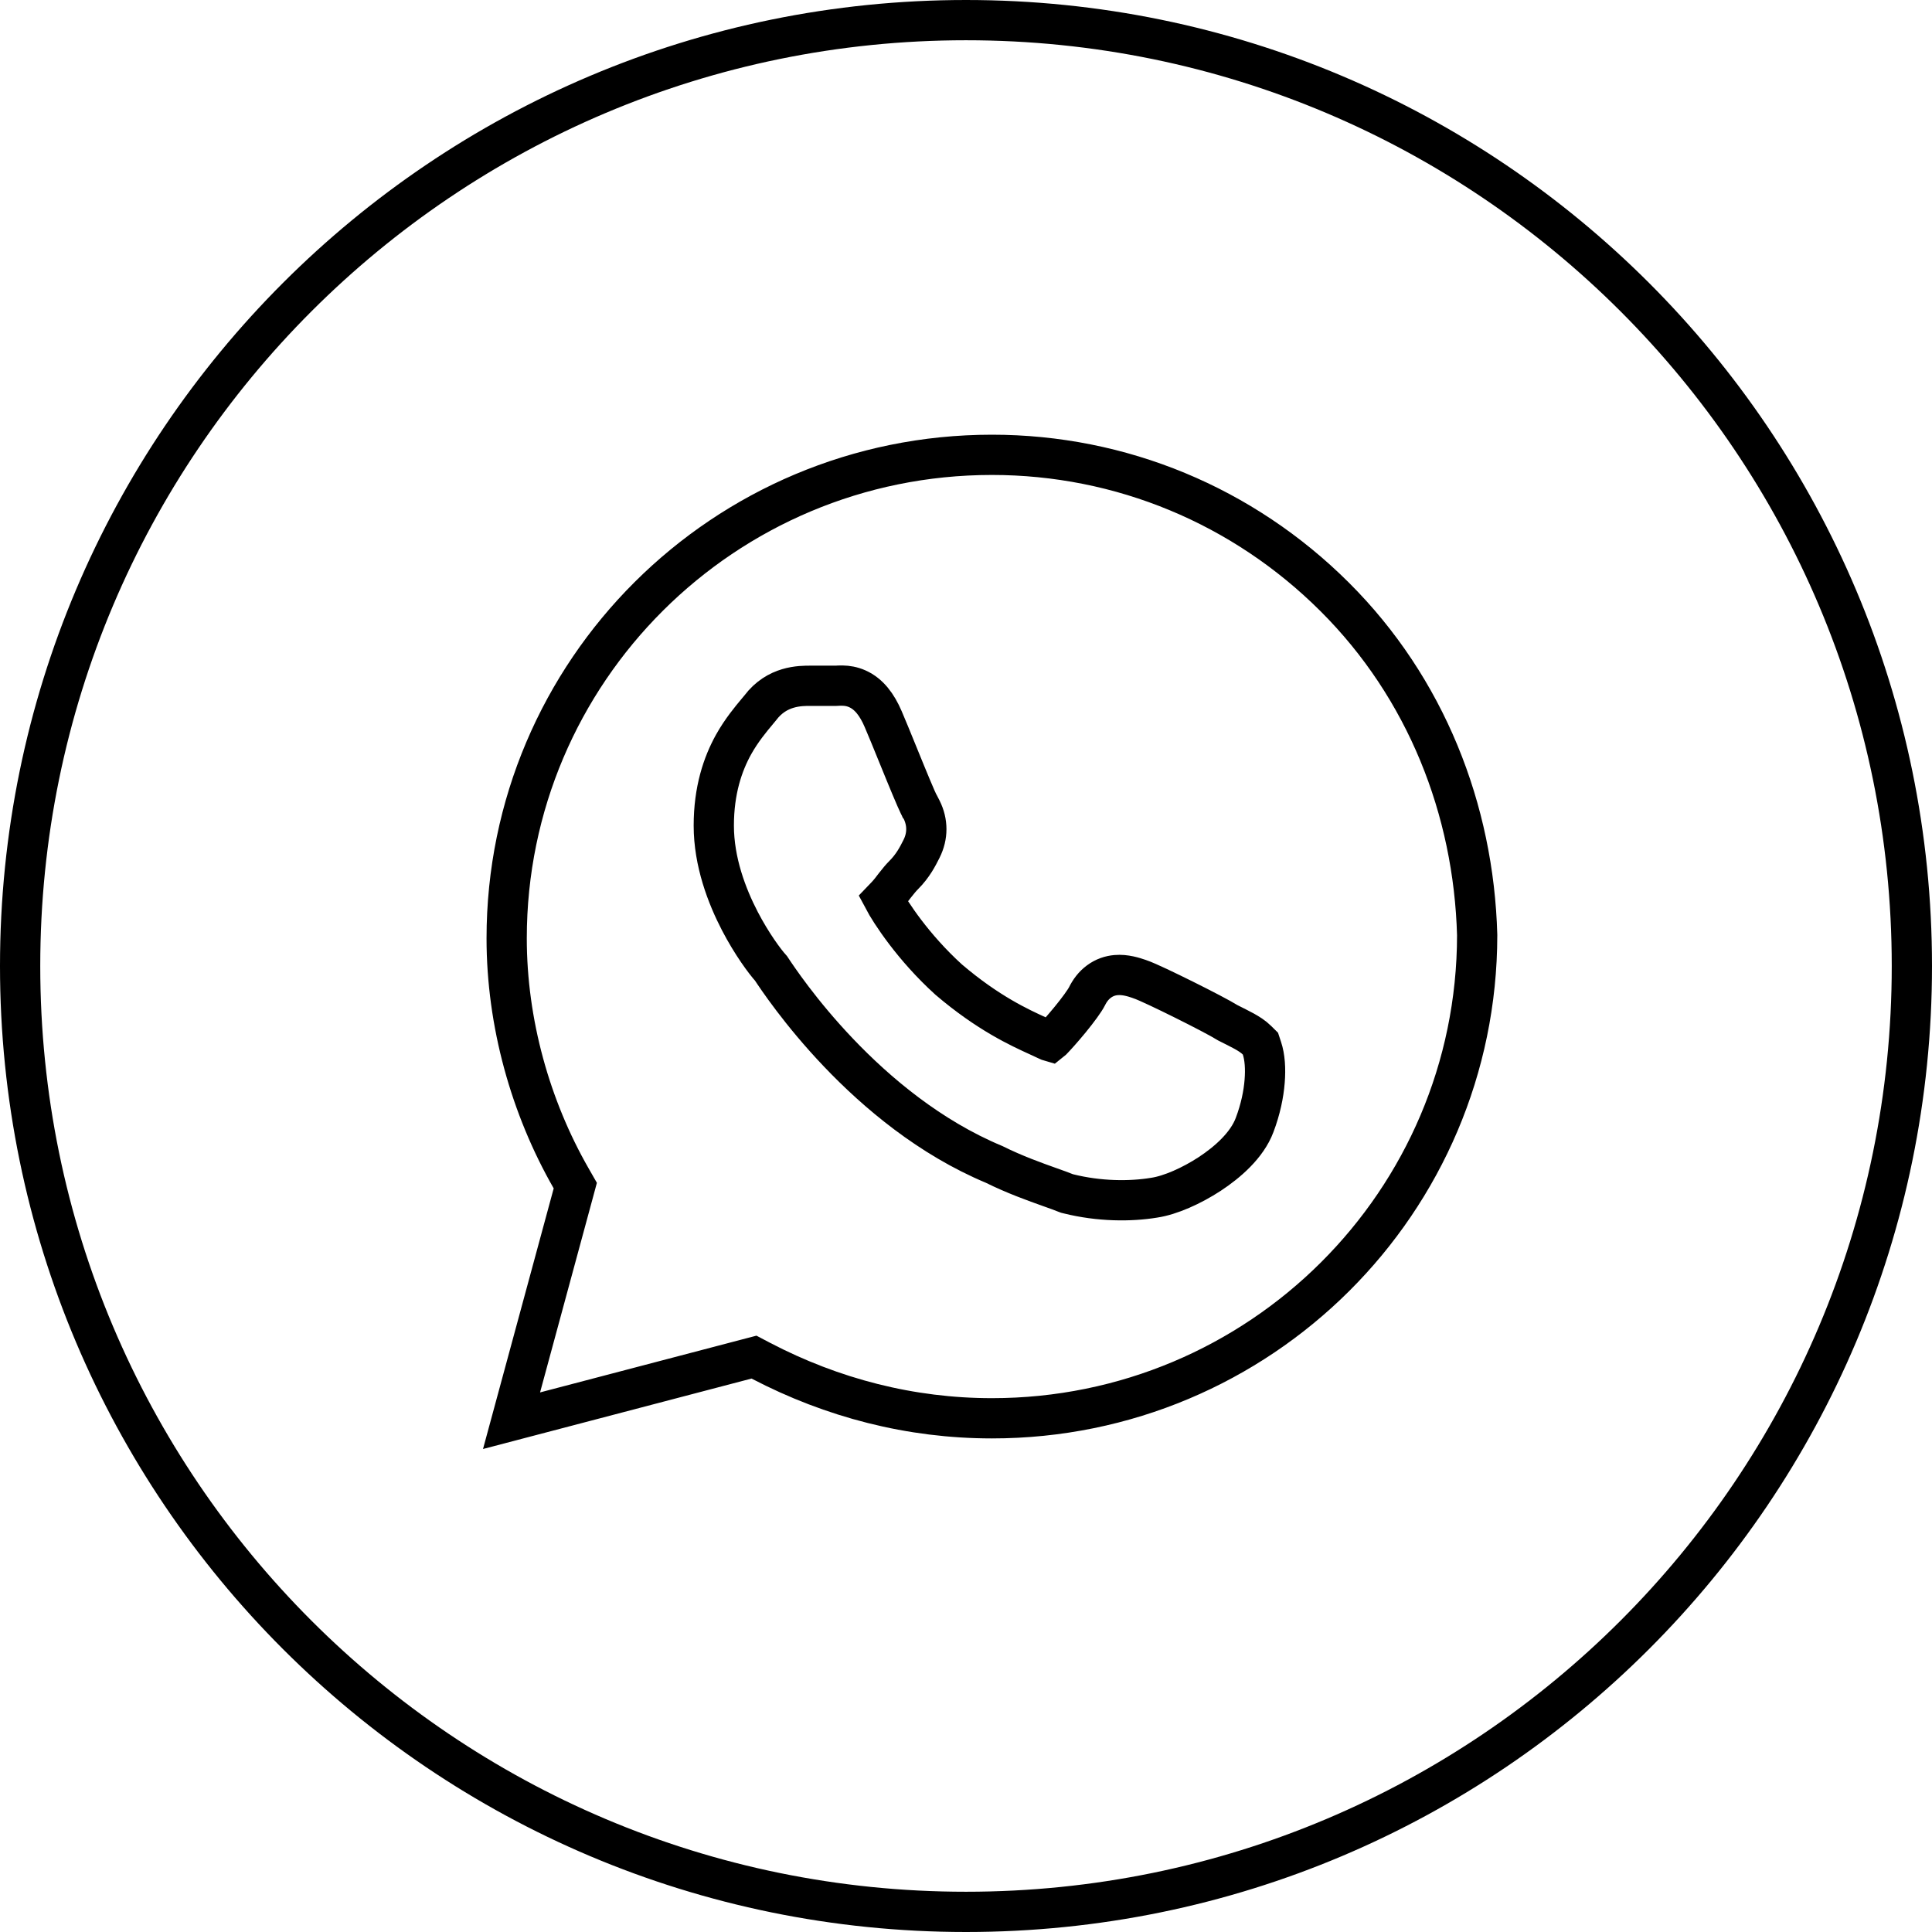
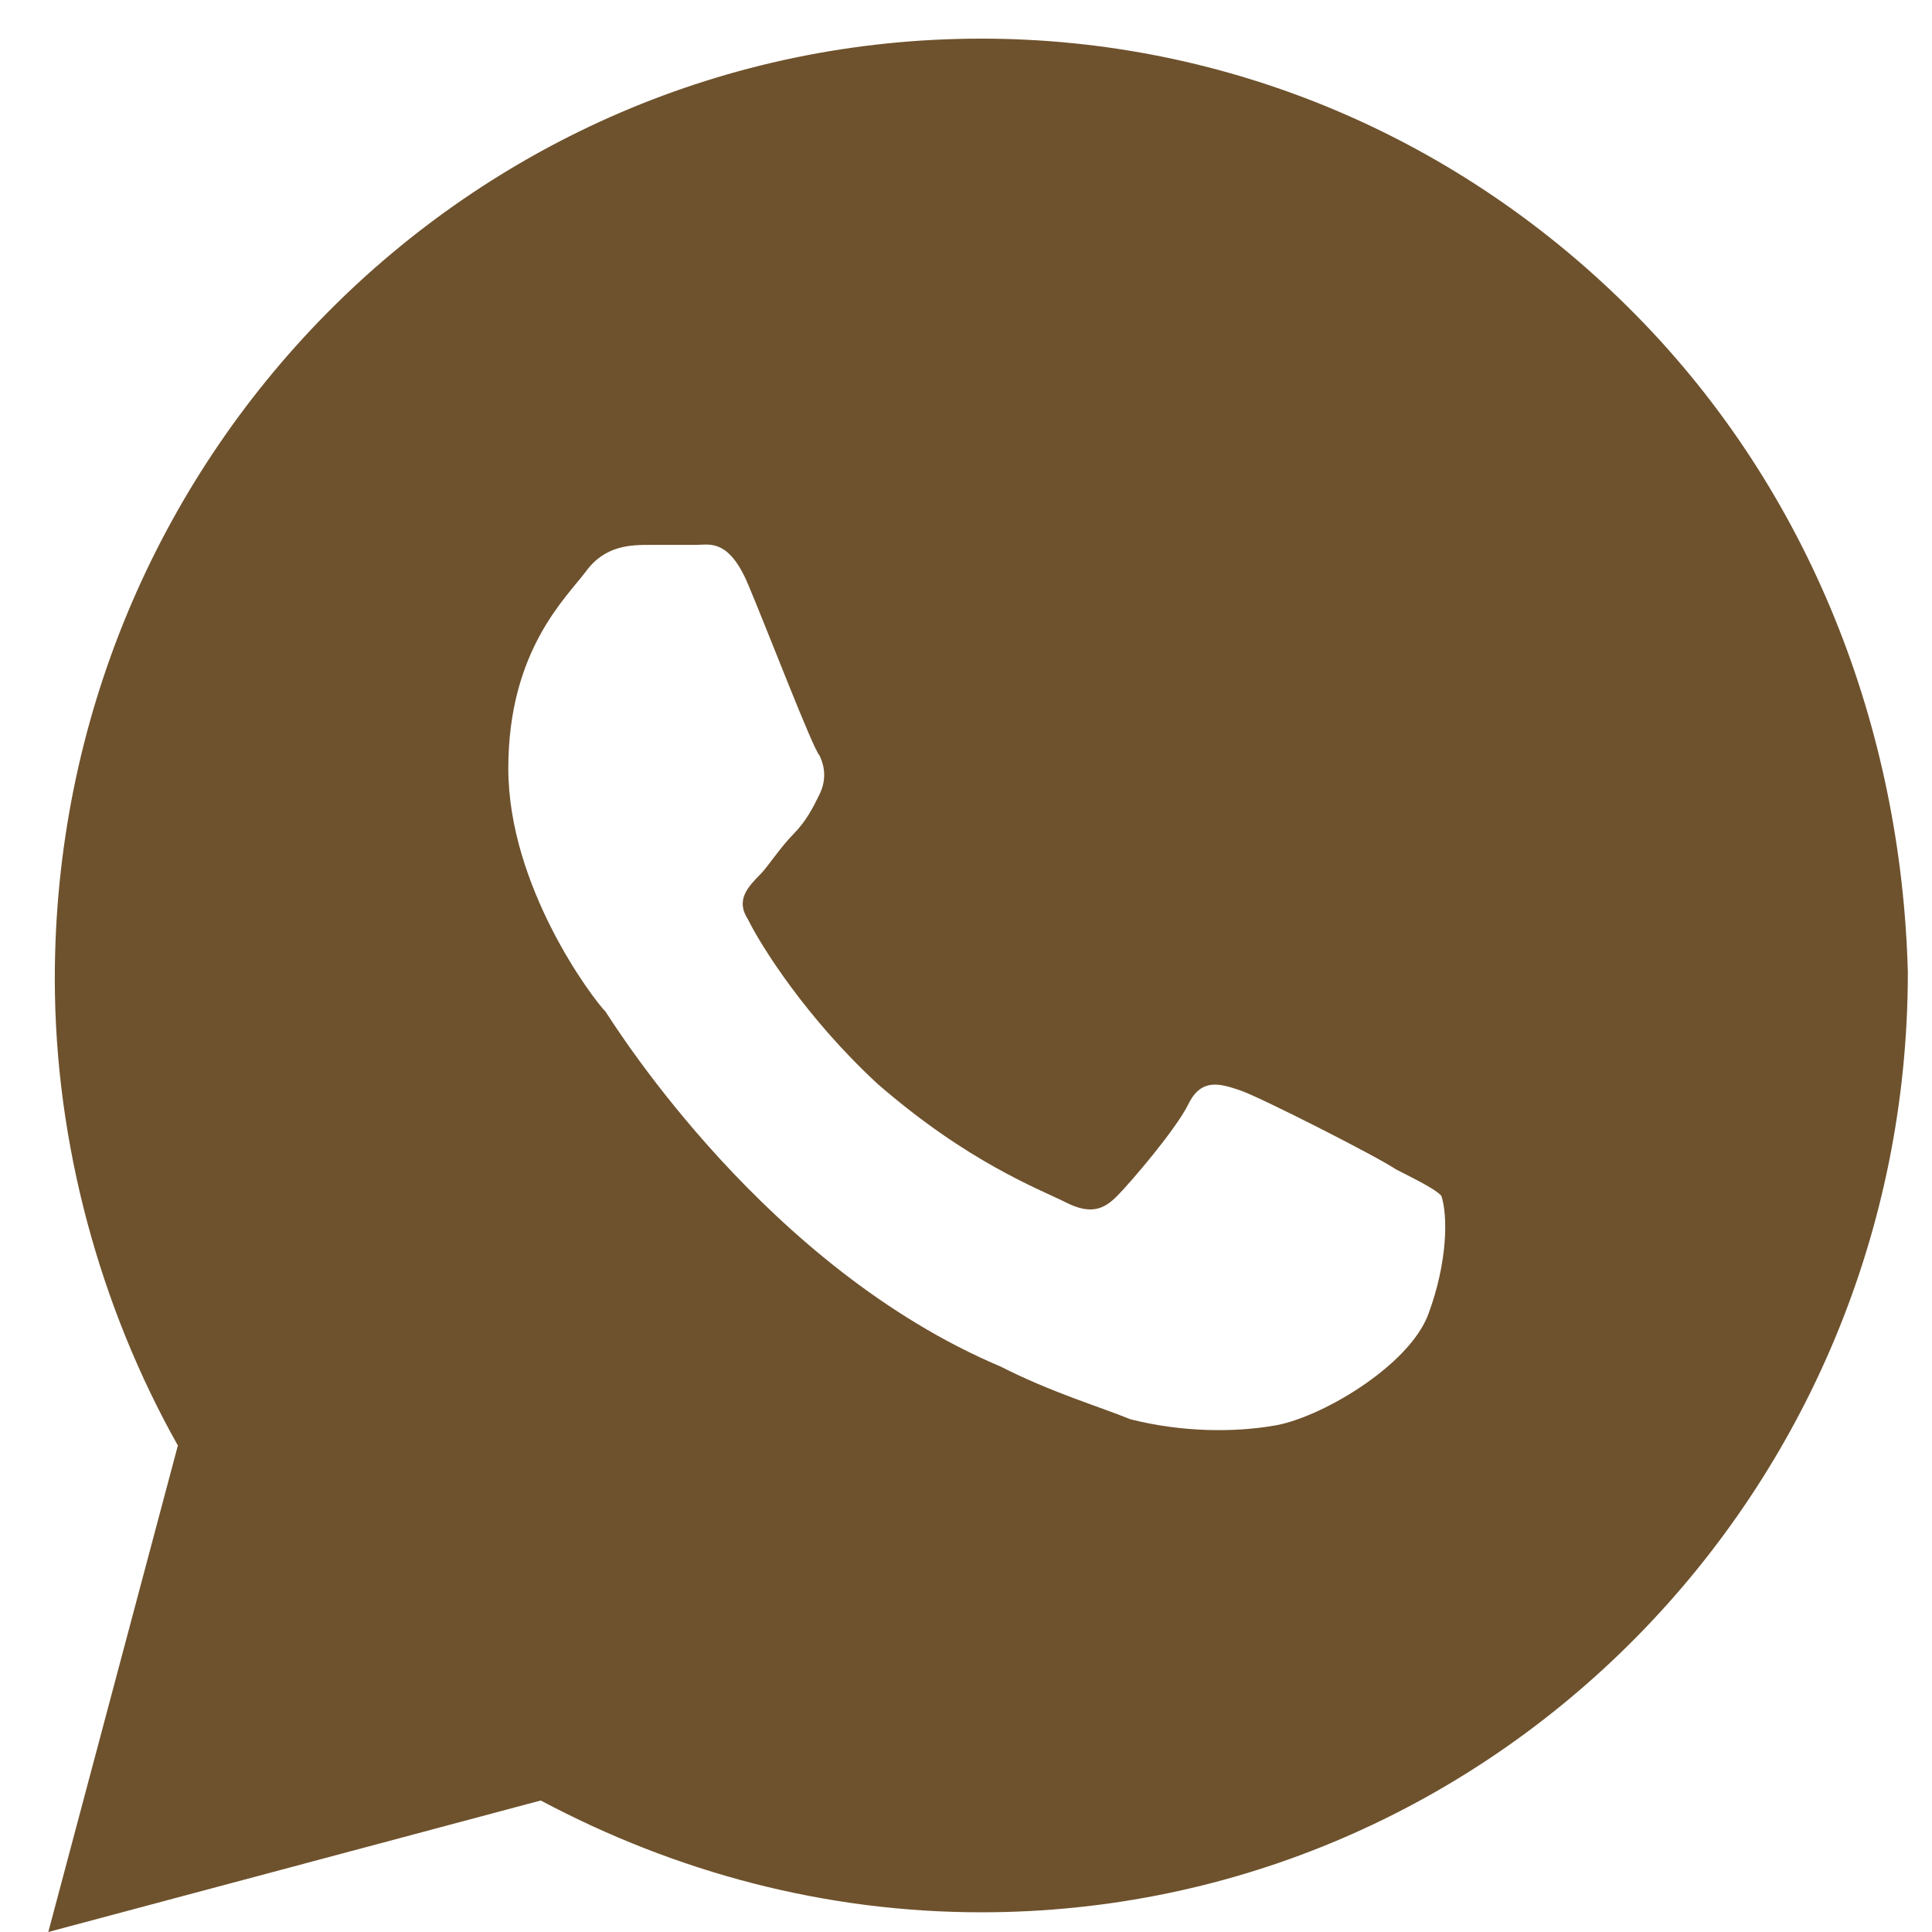
- <svg xmlns="http://www.w3.org/2000/svg" width="48" height="48" viewBox="0 0 48 48" fill="none">
-   <rect x="0.5" y="0.5" width="47" height="47" rx="23.5" stroke="black" />
-   <path d="M14.239 29.656L14.293 29.456L14.19 29.276C13.178 27.511 12.588 25.409 12.588 23.312C12.588 16.678 17.982 11.3 24.644 11.3C27.847 11.3 30.882 12.559 33.159 14.829C35.43 17.092 36.614 20.114 36.7 23.232C36.696 29.863 31.304 35.237 24.644 35.237C22.621 35.237 20.681 34.734 18.904 33.807L18.733 33.717L18.546 33.766L12.709 35.297L14.239 29.656ZM26.478 29.64L26.51 29.652L26.543 29.66C27.313 29.852 28.083 29.854 28.672 29.757C29.079 29.697 29.608 29.459 30.055 29.167C30.493 28.879 30.981 28.456 31.17 27.951C31.319 27.557 31.395 27.183 31.42 26.863C31.445 26.555 31.426 26.262 31.352 26.041L31.315 25.929L31.231 25.846C31.135 25.75 31.017 25.679 30.912 25.62C30.806 25.562 30.671 25.495 30.51 25.414C30.322 25.297 29.857 25.056 29.433 24.845C29.2 24.729 28.966 24.615 28.772 24.524C28.591 24.439 28.413 24.359 28.314 24.326C28.307 24.323 28.299 24.321 28.291 24.318C28.178 24.28 27.956 24.205 27.727 24.226C27.586 24.238 27.438 24.286 27.303 24.386C27.171 24.483 27.076 24.612 27.007 24.751C26.947 24.869 26.784 25.092 26.584 25.336C26.392 25.57 26.206 25.774 26.135 25.846C26.12 25.86 26.109 25.871 26.1 25.878C26.082 25.873 26.052 25.862 26.008 25.84C25.948 25.81 25.875 25.776 25.789 25.738C25.338 25.532 24.551 25.175 23.569 24.337C22.685 23.535 22.118 22.659 21.946 22.333C21.964 22.314 21.985 22.294 22.012 22.267C22.056 22.222 22.099 22.169 22.131 22.13C22.153 22.101 22.179 22.068 22.204 22.035C22.216 22.02 22.228 22.005 22.239 21.99C22.316 21.892 22.387 21.805 22.451 21.742C22.684 21.509 22.802 21.273 22.89 21.099L22.896 21.087C23.054 20.771 23.054 20.429 22.896 20.113L22.859 20.041L22.845 20.027C22.844 20.025 22.843 20.023 22.842 20.02C22.821 19.977 22.792 19.914 22.756 19.831C22.684 19.667 22.593 19.447 22.494 19.207C22.433 19.058 22.369 18.9 22.305 18.744C22.168 18.407 22.034 18.078 21.942 17.865C21.788 17.506 21.588 17.243 21.305 17.115C21.166 17.052 21.038 17.036 20.94 17.034C20.894 17.032 20.852 17.034 20.826 17.035L20.812 17.036C20.791 17.037 20.786 17.038 20.78 17.038H20.779H20.778H20.777H20.776H20.775H20.774H20.773H20.772H20.771H20.77H20.769H20.768H20.767H20.766H20.765H20.764H20.763H20.762H20.761H20.759H20.758H20.757H20.756H20.755H20.754H20.753H20.752H20.751H20.75H20.749H20.748H20.747H20.745H20.744H20.743H20.742H20.741H20.74H20.739H20.738H20.737H20.736H20.735H20.733H20.732H20.731H20.73H20.729H20.728H20.727H20.726H20.724H20.723H20.722H20.721H20.72H20.719H20.718H20.716H20.715H20.714H20.713H20.712H20.711H20.71H20.709H20.707H20.706H20.705H20.704H20.703H20.702H20.701H20.699H20.698H20.697H20.696H20.695H20.694H20.692H20.691H20.69H20.689H20.688H20.687H20.685H20.684H20.683H20.682H20.681H20.68H20.678H20.677H20.676H20.675H20.674H20.672H20.671H20.67H20.669H20.668H20.666H20.665H20.664H20.663H20.662H20.66H20.659H20.658H20.657H20.656H20.654H20.653H20.652H20.651H20.65H20.648H20.647H20.646H20.645H20.644H20.642H20.641H20.64H20.639H20.637H20.636H20.635H20.634H20.633H20.631H20.63H20.629H20.628H20.627H20.625H20.624H20.623H20.622H20.62H20.619H20.618H20.617H20.615H20.614H20.613H20.612H20.61H20.609H20.608H20.607H20.605H20.604H20.603H20.602H20.601H20.599H20.598H20.597H20.596H20.594H20.593H20.592H20.59H20.589H20.588H20.587H20.585H20.584H20.583H20.582H20.58H20.579H20.578H20.577H20.575H20.574H20.573H20.572H20.57H20.569H20.568H20.567H20.565H20.564H20.563H20.561H20.56H20.559H20.558H20.556H20.555H20.554H20.553H20.551H20.55H20.549H20.547H20.546H20.545H20.544H20.542H20.541H20.54H20.539H20.537H20.536H20.535H20.534H20.532H20.531H20.53H20.528H20.527H20.526H20.524H20.523H20.522H20.521H20.519H20.518H20.517H20.516H20.514H20.513H20.512H20.51H20.509H20.508H20.507H20.505H20.504H20.503H20.502H20.5H20.499H20.498H20.496H20.495H20.494H20.492H20.491H20.49H20.489H20.487H20.486H20.485H20.483H20.482H20.481H20.48H20.478H20.477H20.476H20.474H20.473H20.472H20.471H20.469H20.468H20.467H20.465H20.464H20.463H20.462H20.46H20.459H20.458H20.456H20.455H20.454H20.453H20.451H20.45H20.449H20.448H20.446H20.445H20.444H20.442H20.441H20.44H20.439H20.437H20.436H20.435H20.433H20.432H20.431H20.43H20.428H20.427H20.426H20.424H20.423H20.422H20.421H20.419H20.418H20.417H20.415H20.414H20.413H20.412H20.41H20.409H20.408H20.407H20.405H20.404H20.403H20.401H20.4H20.399H20.398H20.396H20.395H20.394H20.392H20.391H20.39H20.389H20.387H20.386H20.385H20.384H20.382H20.381H20.38H20.378H20.377H20.376H20.375H20.373H20.372H20.371H20.37H20.368H20.367H20.366H20.365H20.363H20.362H20.361H20.36H20.358H20.357H20.356H20.355H20.353H20.352H20.351H20.35H20.348H20.347H20.346H20.345H20.343H20.342H20.341H20.34H20.338H20.337H20.336H20.335H20.333H20.332H20.331H20.33H20.328H20.327H20.326H20.325H20.323H20.322H20.321H20.32H20.319H20.317H20.316H20.315H20.314H20.312H20.311H20.31H20.309H20.308H20.306H20.305H20.304H20.303H20.302H20.3H20.299H20.298H20.297H20.296H20.294H20.293H20.292H20.291H20.29H20.288H20.287H20.286H20.285H20.284H20.282H20.281H20.28H20.279H20.277H20.276H20.275H20.274H20.273H20.272H20.27H20.269H20.268H20.267H20.266H20.265H20.263H20.262H20.261H20.26H20.259H20.257H20.256H20.255H20.254H20.253H20.252H20.25H20.249H20.248H20.247H20.246H20.245H20.244H20.242H20.241H20.24H20.239H20.238H20.237H20.235H20.234H20.233H20.232H20.231H20.23H20.229H20.227H20.226H20.225H20.224H20.223H20.222H20.221H20.22H20.218H20.217H20.216H20.215H20.214H20.213H20.212H20.211H20.21H20.209H20.207H20.206H20.205H20.204H20.203H20.202H20.201H20.2H20.199H20.198H20.197H20.195H20.194H20.193H20.192H20.191H20.19H20.189H20.188H20.187H20.186H20.185H20.184H20.183H20.181H20.18H20.179H20.178H20.177H20.176H20.175H20.174H20.173H20.172H20.171H20.17H20.169H20.168H20.167H20.166C20.159 17.038 20.153 17.038 20.146 17.038C19.878 17.037 19.303 17.036 18.888 17.587C18.871 17.609 18.843 17.643 18.806 17.686C18.671 17.847 18.423 18.142 18.225 18.498C17.956 18.983 17.734 19.635 17.734 20.512C17.734 21.413 18.058 22.261 18.383 22.887C18.678 23.453 19 23.887 19.157 24.061C19.438 24.485 21.496 27.592 24.7 28.93C25.212 29.184 25.71 29.361 26.088 29.496C26.24 29.55 26.372 29.597 26.478 29.64ZM26.124 25.883C26.124 25.883 26.123 25.883 26.122 25.883L26.124 25.883ZM22.861 20.057C22.86 20.056 22.86 20.055 22.86 20.055C22.865 20.063 22.865 20.065 22.861 20.057Z" stroke="black" />
+ <svg xmlns="http://www.w3.org/2000/svg" width="30" height="30" viewBox="0 0 30 30" fill="none">
+   <path d="M25.399 4.888C22.683 2.131 19.061 0.6 15.238 0.6C7.29 0.6 0.851 7.133 0.851 15.198C0.851 17.75 1.555 20.302 2.762 22.446L0.75 30L8.396 27.958C10.509 29.081 12.823 29.694 15.238 29.694C23.186 29.694 29.625 23.16 29.625 15.096C29.524 11.319 28.116 7.644 25.399 4.888ZM22.18 20.404C21.878 21.221 20.47 22.038 19.765 22.14C19.162 22.242 18.357 22.242 17.552 22.038C17.049 21.833 16.345 21.629 15.54 21.221C11.918 19.69 9.604 16.015 9.402 15.708C9.201 15.504 7.893 13.769 7.893 11.931C7.893 10.094 8.799 9.277 9.101 8.869C9.402 8.461 9.805 8.461 10.107 8.461C10.308 8.461 10.61 8.461 10.811 8.461C11.012 8.461 11.314 8.358 11.616 9.073C11.918 9.788 12.622 11.625 12.723 11.727C12.823 11.931 12.823 12.136 12.723 12.34C12.622 12.544 12.521 12.748 12.32 12.952C12.119 13.156 11.918 13.463 11.817 13.565C11.616 13.769 11.415 13.973 11.616 14.279C11.817 14.688 12.521 15.81 13.628 16.831C15.037 18.056 16.143 18.465 16.546 18.669C16.948 18.873 17.149 18.771 17.351 18.567C17.552 18.363 18.256 17.546 18.457 17.138C18.659 16.729 18.96 16.831 19.262 16.933C19.564 17.035 21.375 17.954 21.677 18.158C22.079 18.363 22.28 18.465 22.381 18.567C22.482 18.873 22.482 19.588 22.18 20.404Z" fill="#6E522D" />
</svg>
